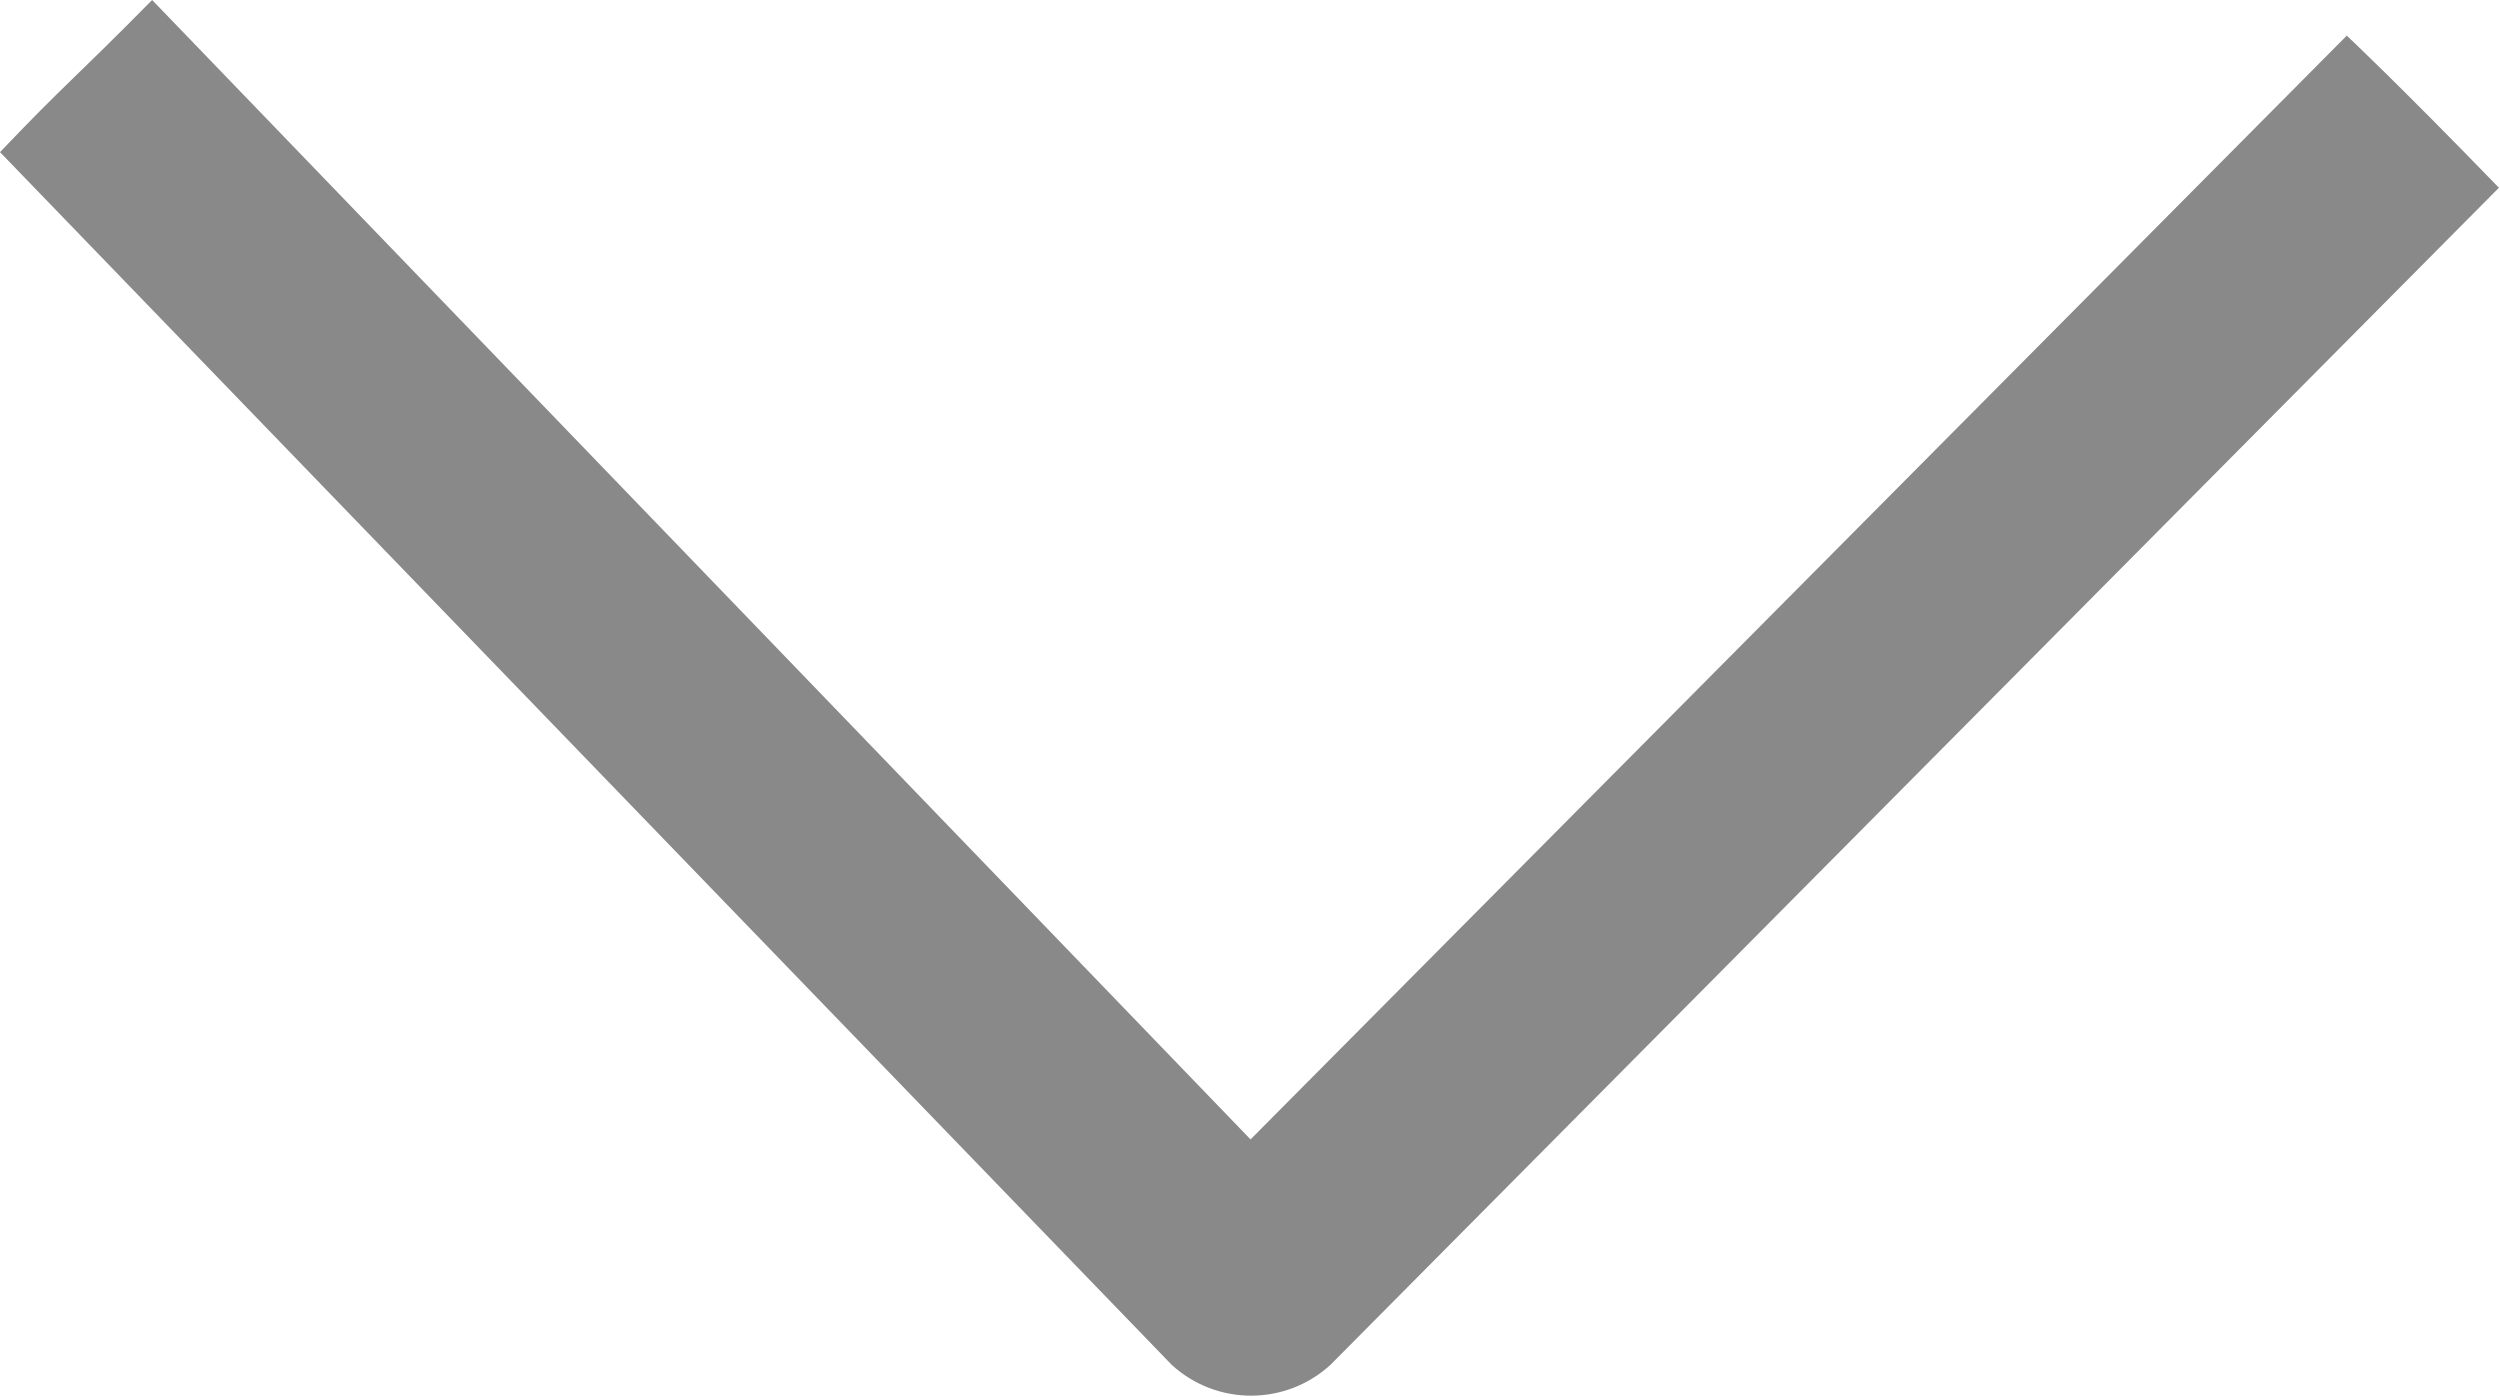
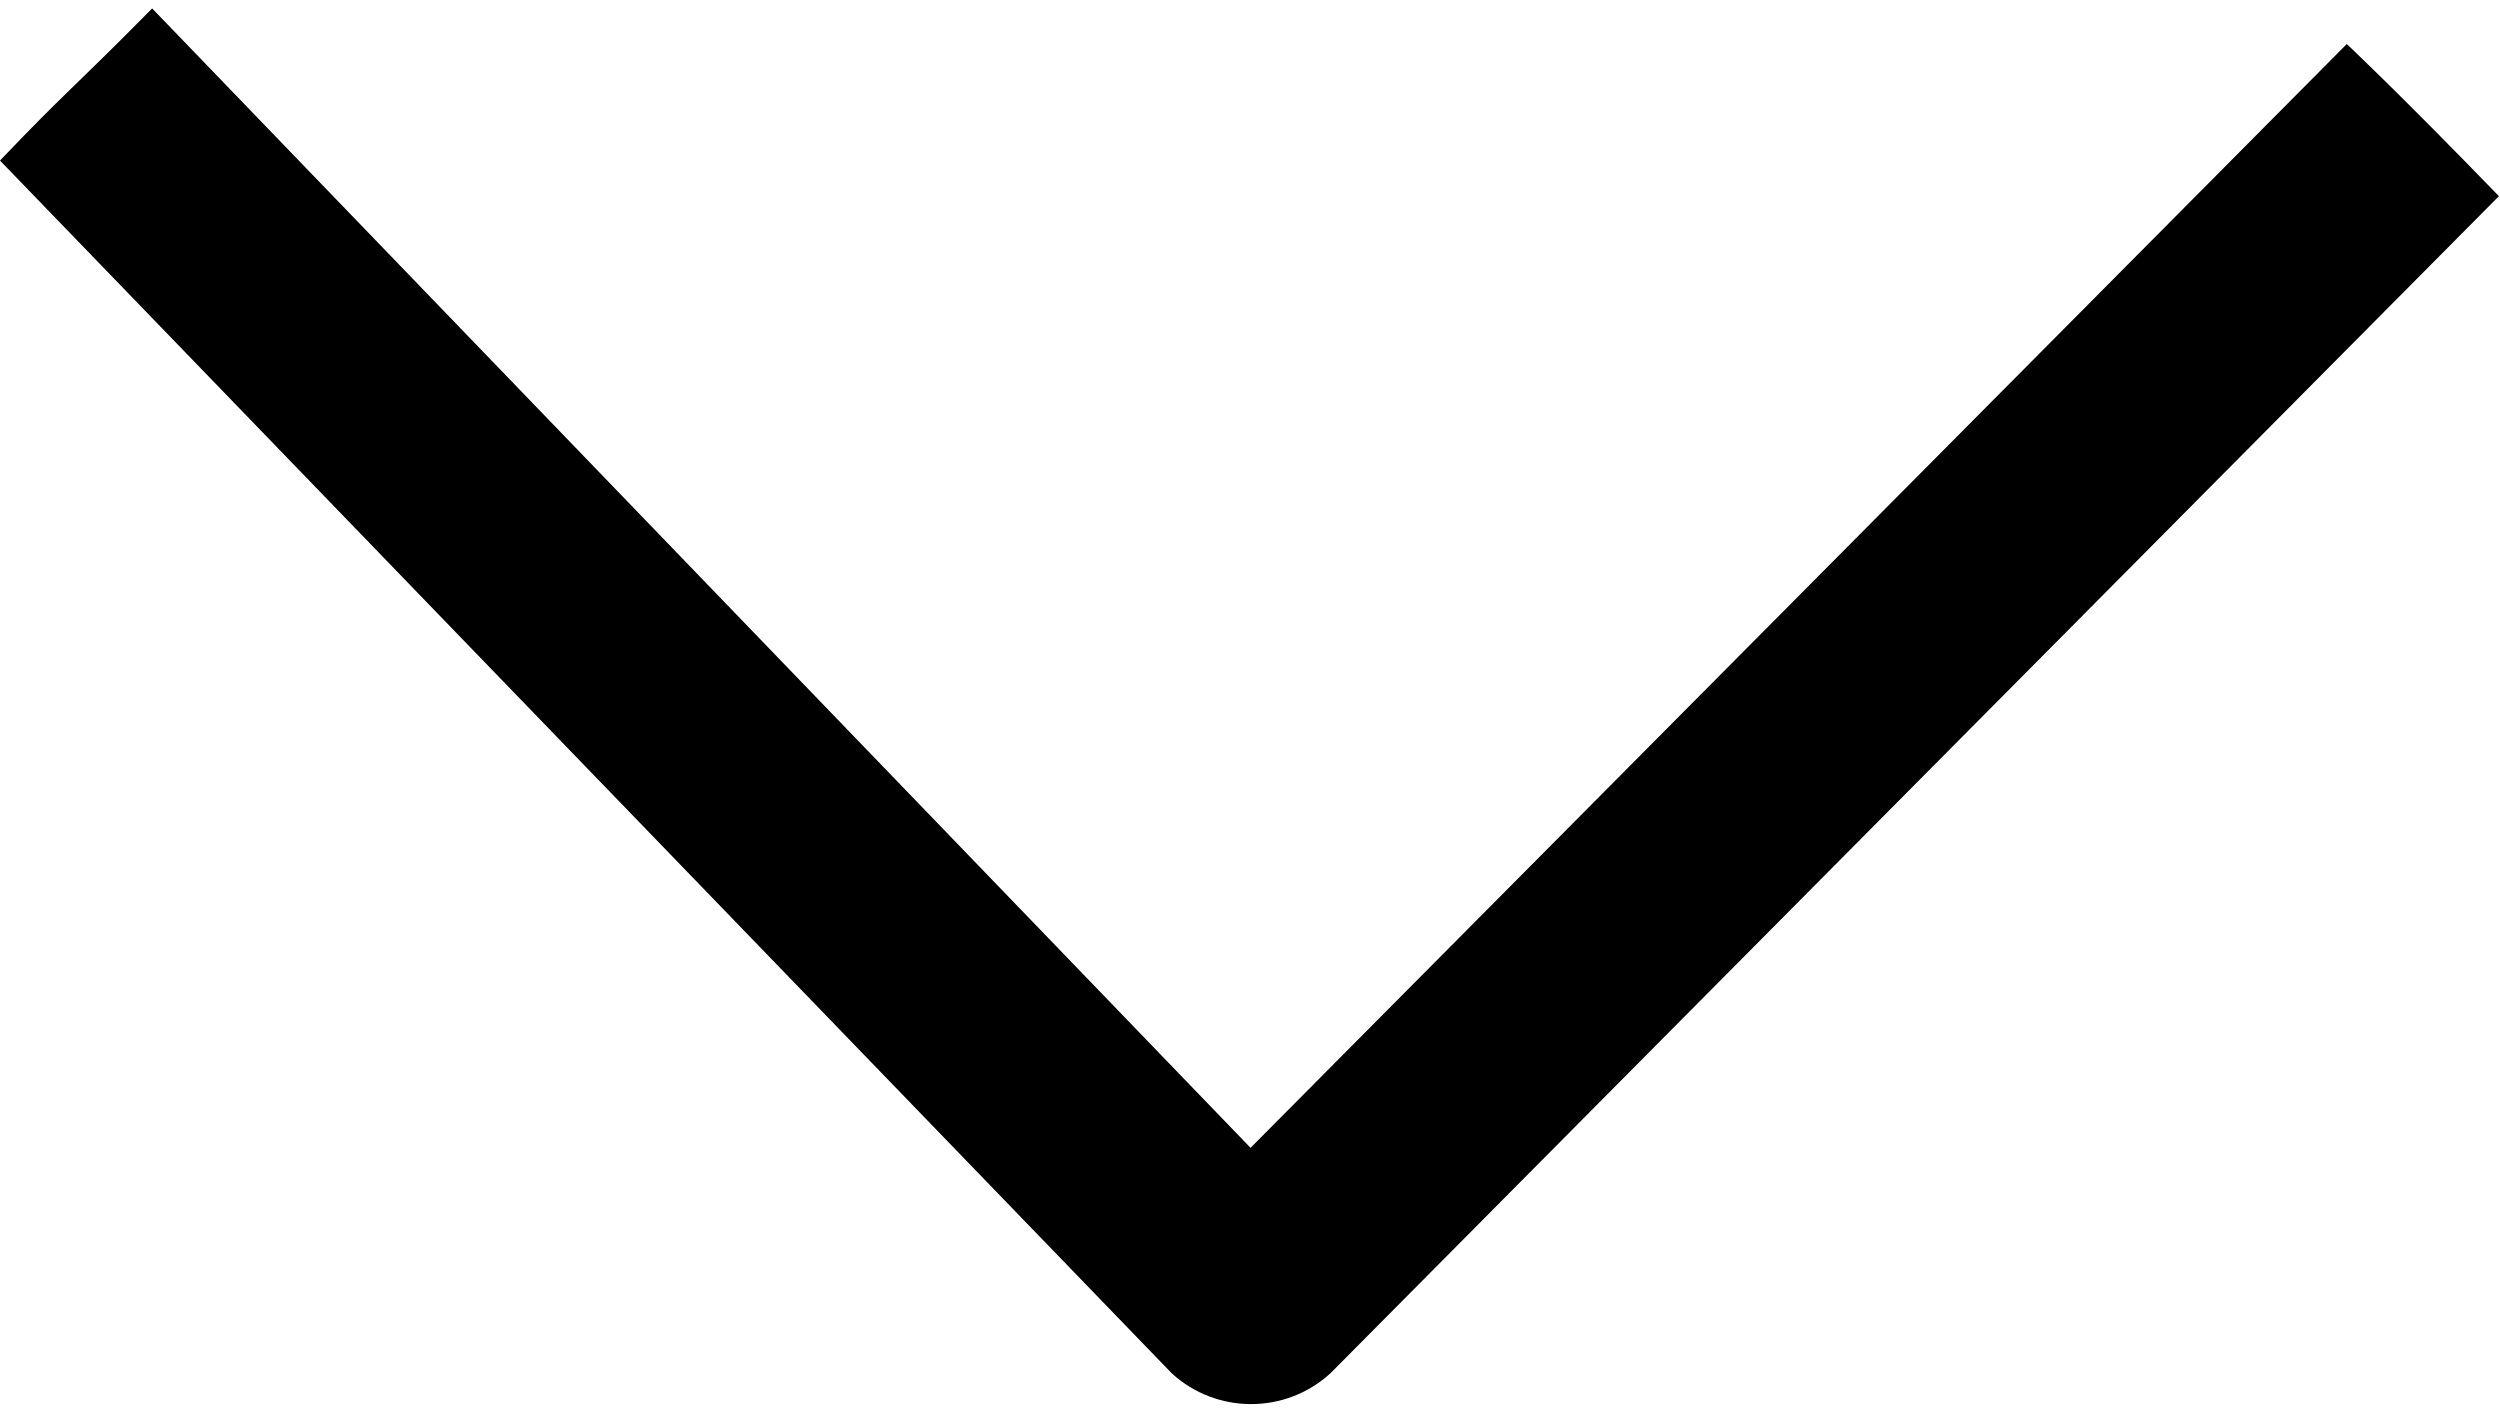
- <svg xmlns="http://www.w3.org/2000/svg" id="Layer_1" data-name="Layer 1" viewBox="0 0 23.17 12.94">
-   <defs>
-     <style>.cls-1{fill:#898989;}</style>
-   </defs>
-   <path class="cls-1" d="M10.86,12.65,0,1.41C.61.77.68.74,1.41,0L11.59,10.56,21.75.33s.47.44,1.41,1.41L12.33,12.65a1.09,1.09,0,0,1-1.47,0Z" />
+ <svg xmlns="http://www.w3.org/2000/svg" width="23" height="13" viewBox="0 0 23.17 12.94">
+   <path fill="#000" d="M10.86,12.65,0,1.41C.61.77.68.74,1.41,0L11.59,10.56,21.75.33s.47.44,1.41,1.41L12.33,12.65a1.09,1.09,0,0,1-1.47,0Z" />
</svg>
